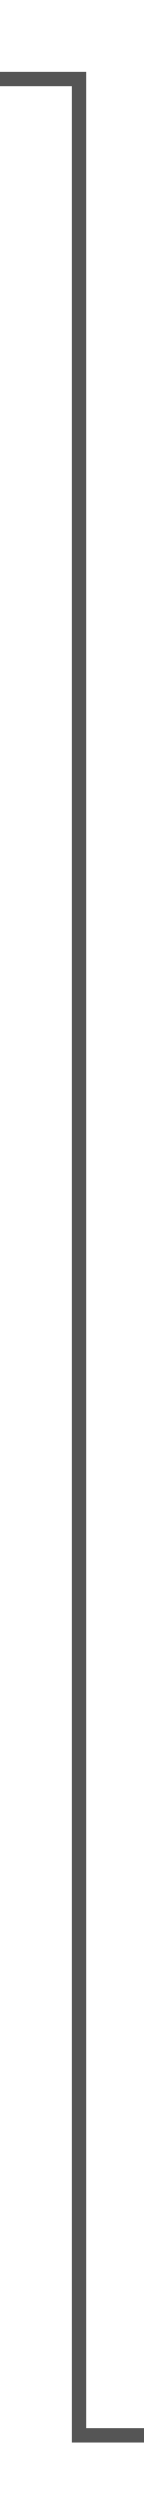
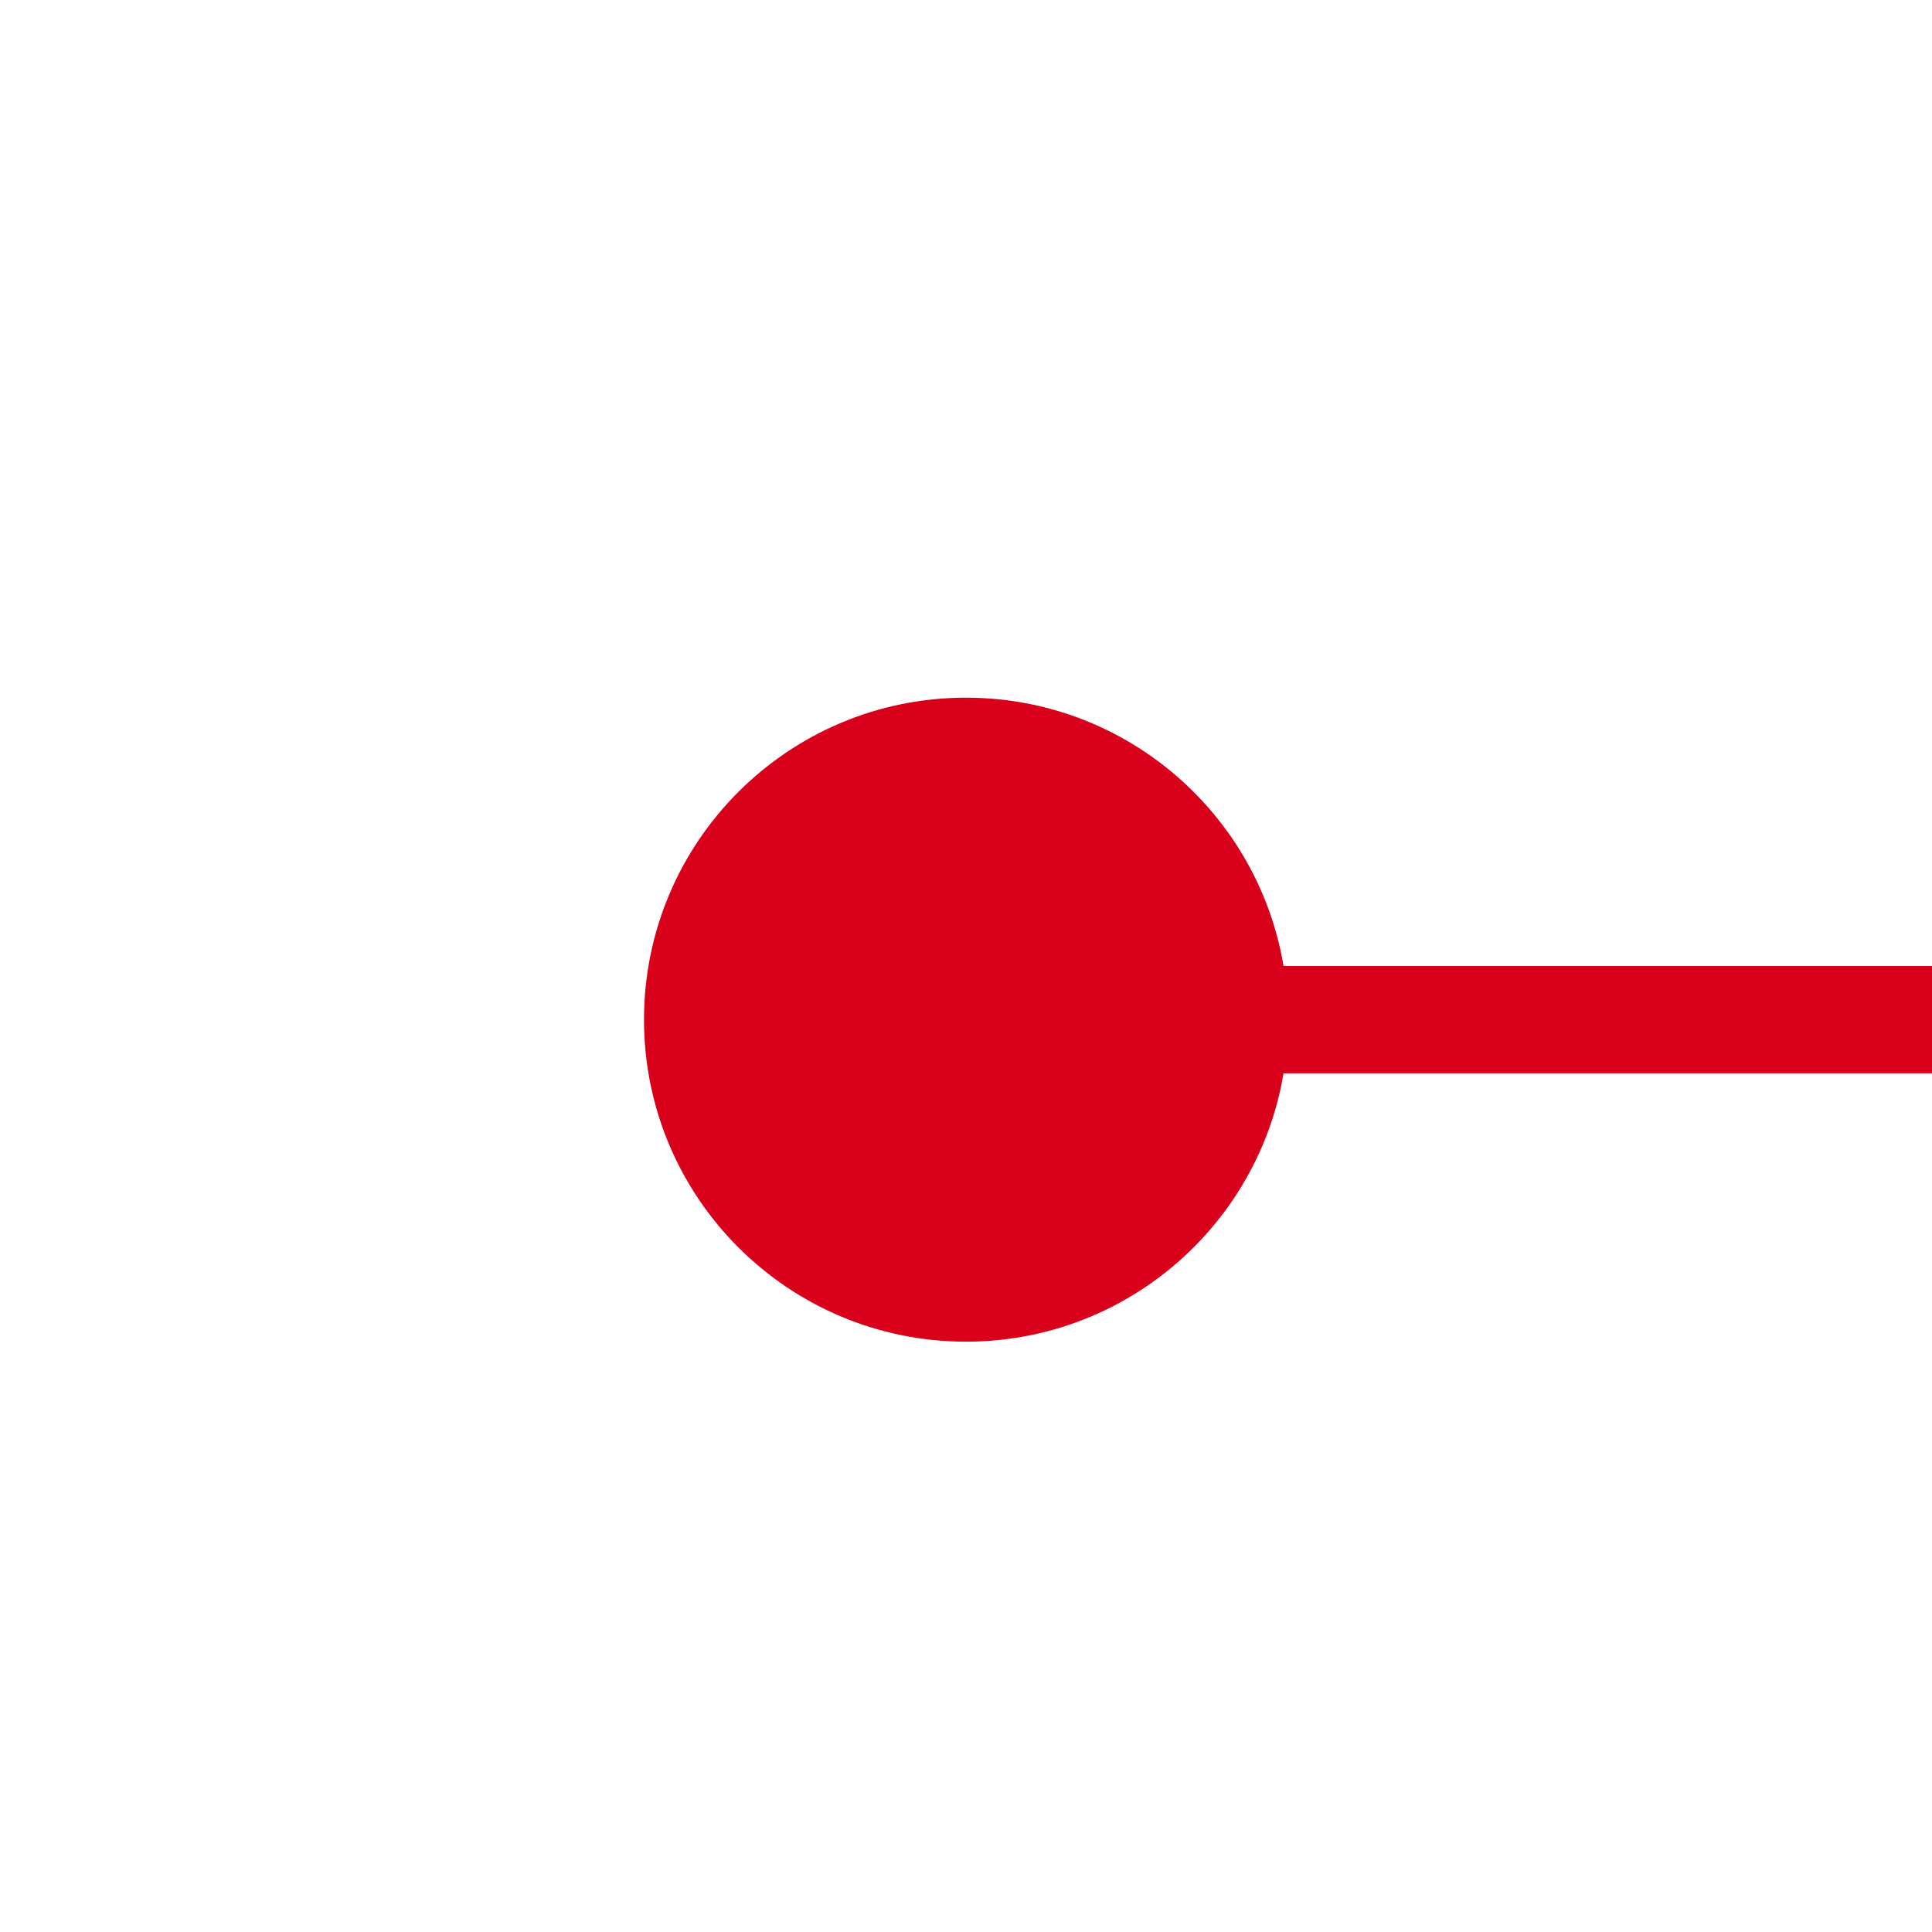
- <svg xmlns="http://www.w3.org/2000/svg" version="1.1" width="10px" height="174px" preserveAspectRatio="xMidYMin meet" viewBox="1253 731  8 174">
-   <path d="M 1145 736.5  L 1257.5 736.5  L 1257.5 900.5  L 1540.5 900.5  " stroke-width="1" stroke="#555555" fill="none" />
-   <path d="M 1147 733.5  A 3 3 0 0 0 1144 736.5 A 3 3 0 0 0 1147 739.5 A 3 3 0 0 0 1150 736.5 A 3 3 0 0 0 1147 733.5 Z " fill-rule="nonzero" fill="#555555" stroke="none" />
+ <svg xmlns="http://www.w3.org/2000/svg" version="1.1" width="18px" height="18px" preserveAspectRatio="xMinYMid meet" viewBox="3248 118  18 16">
+   <path d="M 3255 126.5  L 3299.5 126.5  " stroke-width="1" stroke="#d9001b" fill="none" />
+   <path d="M 3257 123.5  A 3 3 0 0 0 3254 126.5 A 3 3 0 0 0 3257 129.5 A 3 3 0 0 0 3260 126.5 A 3 3 0 0 0 3257 123.5 Z " fill-rule="nonzero" fill="#d9001b" stroke="none" />
</svg>
